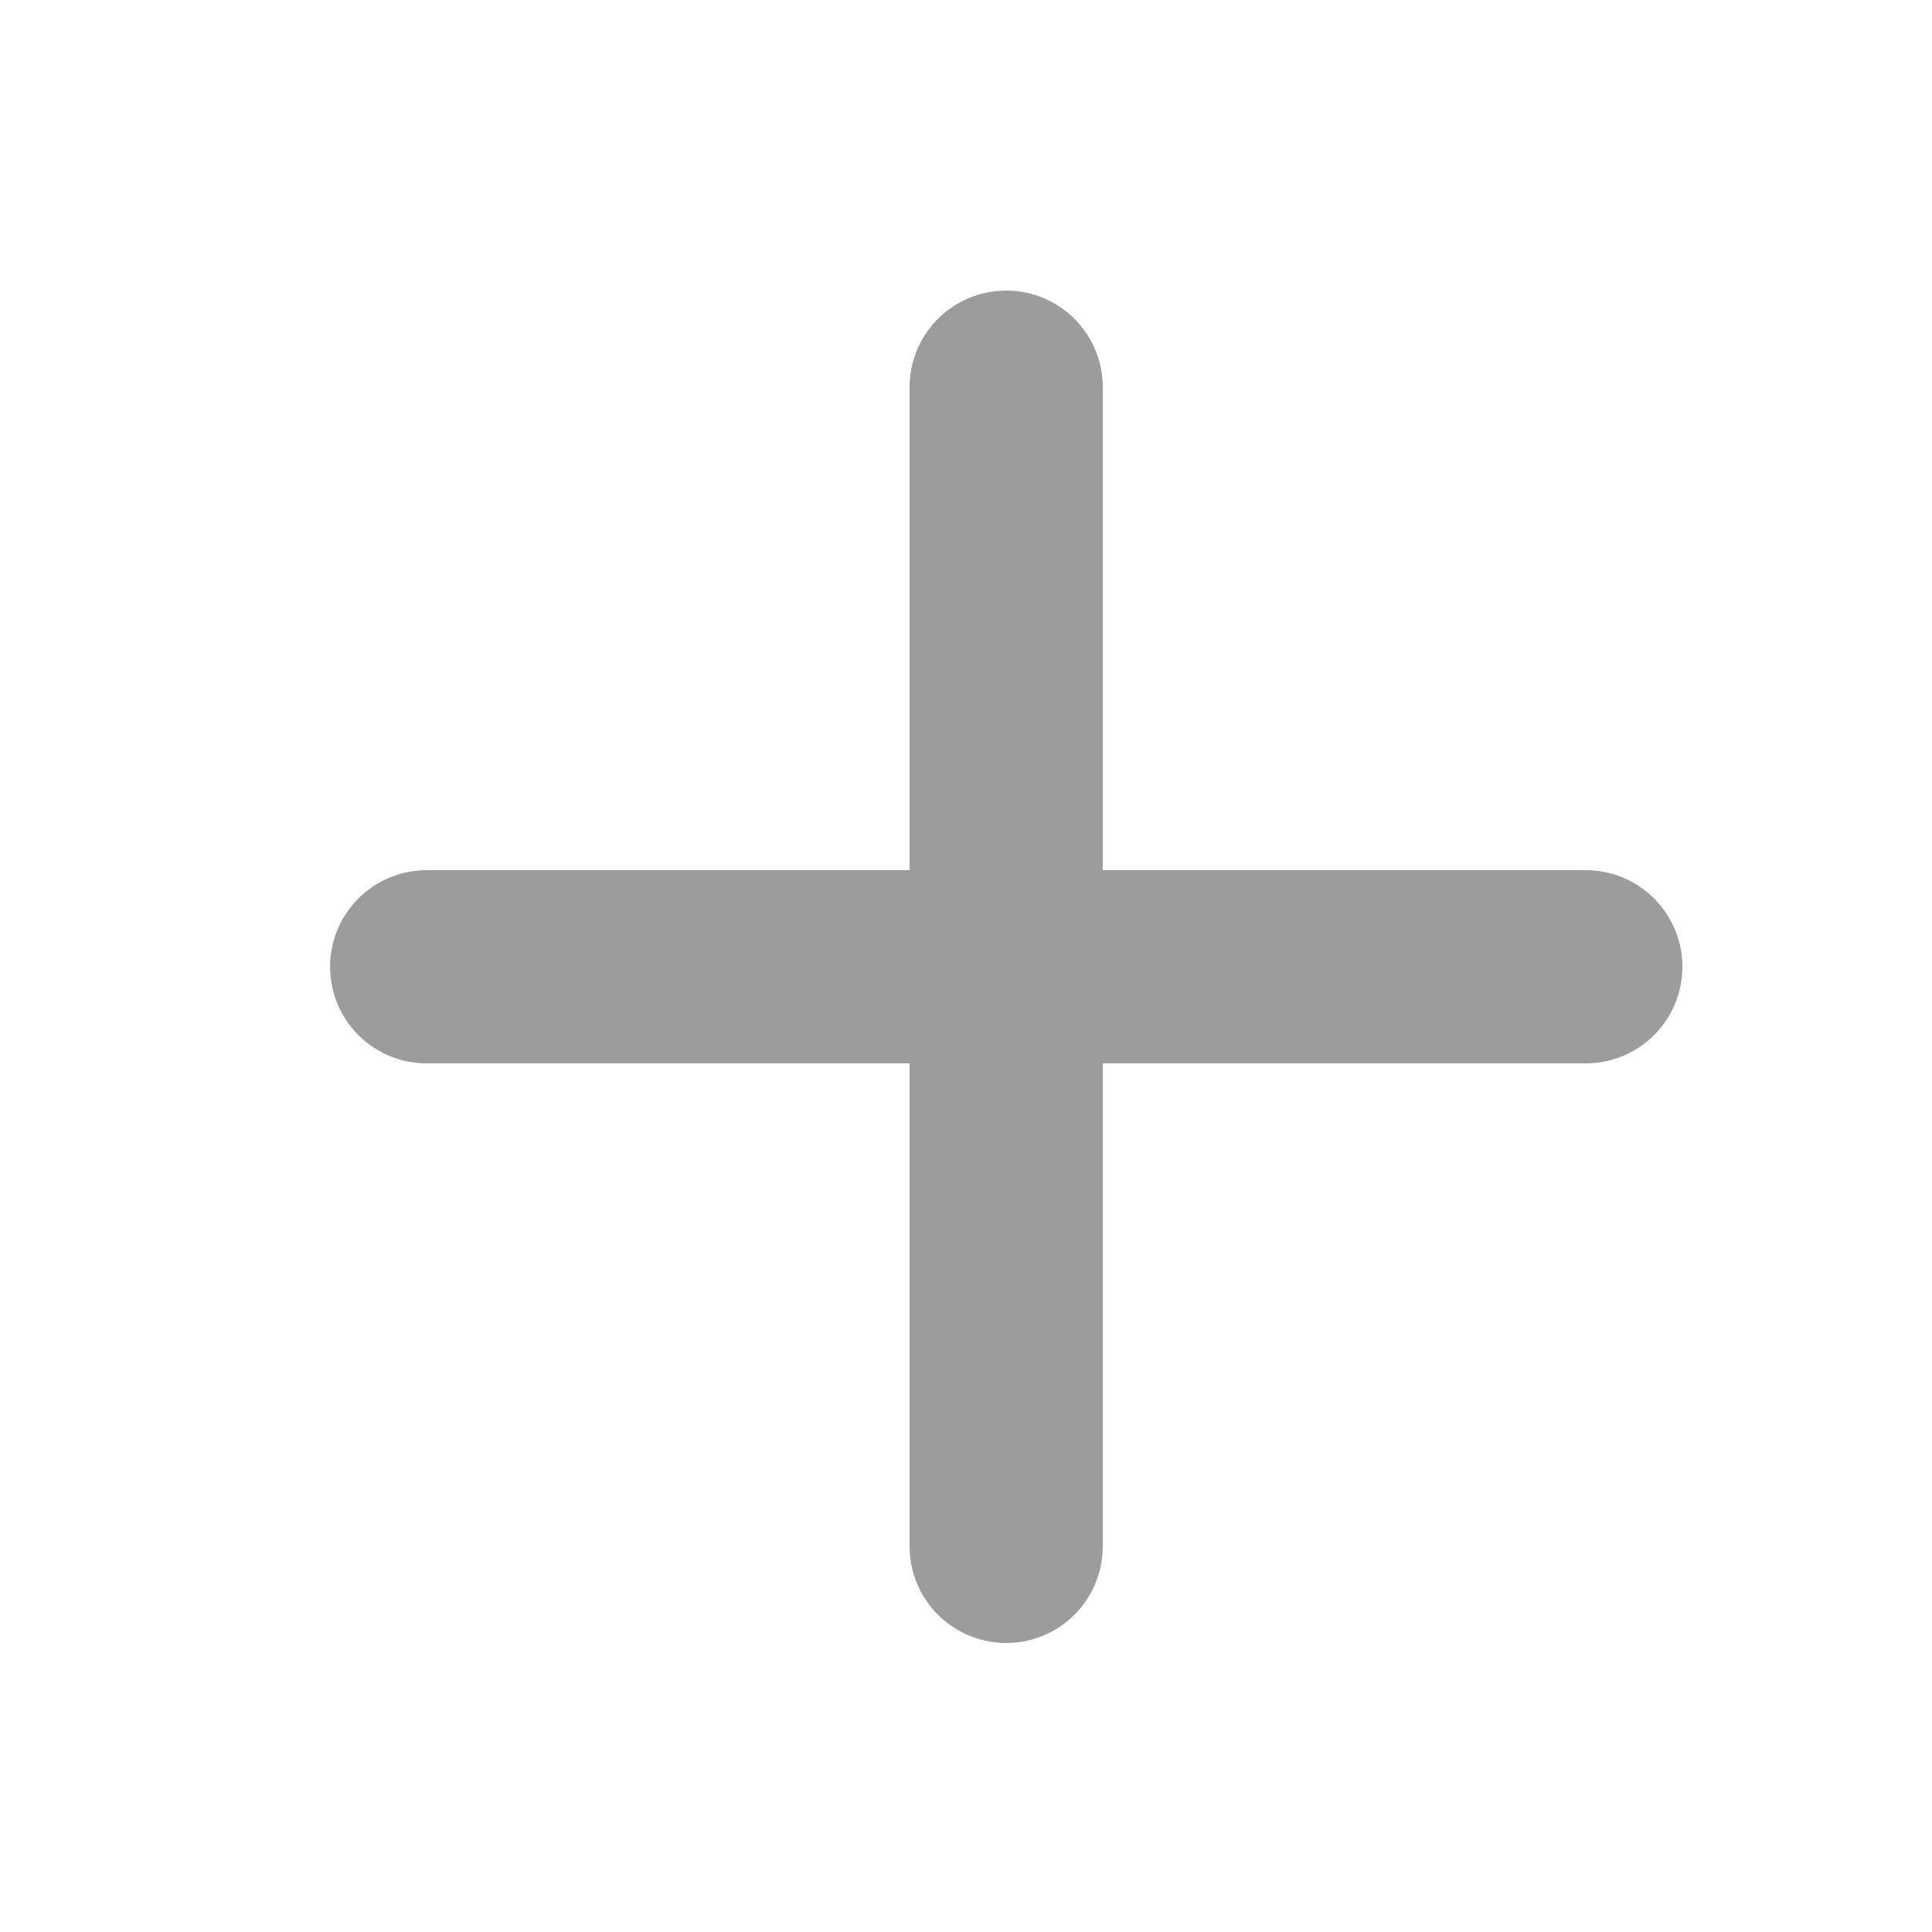
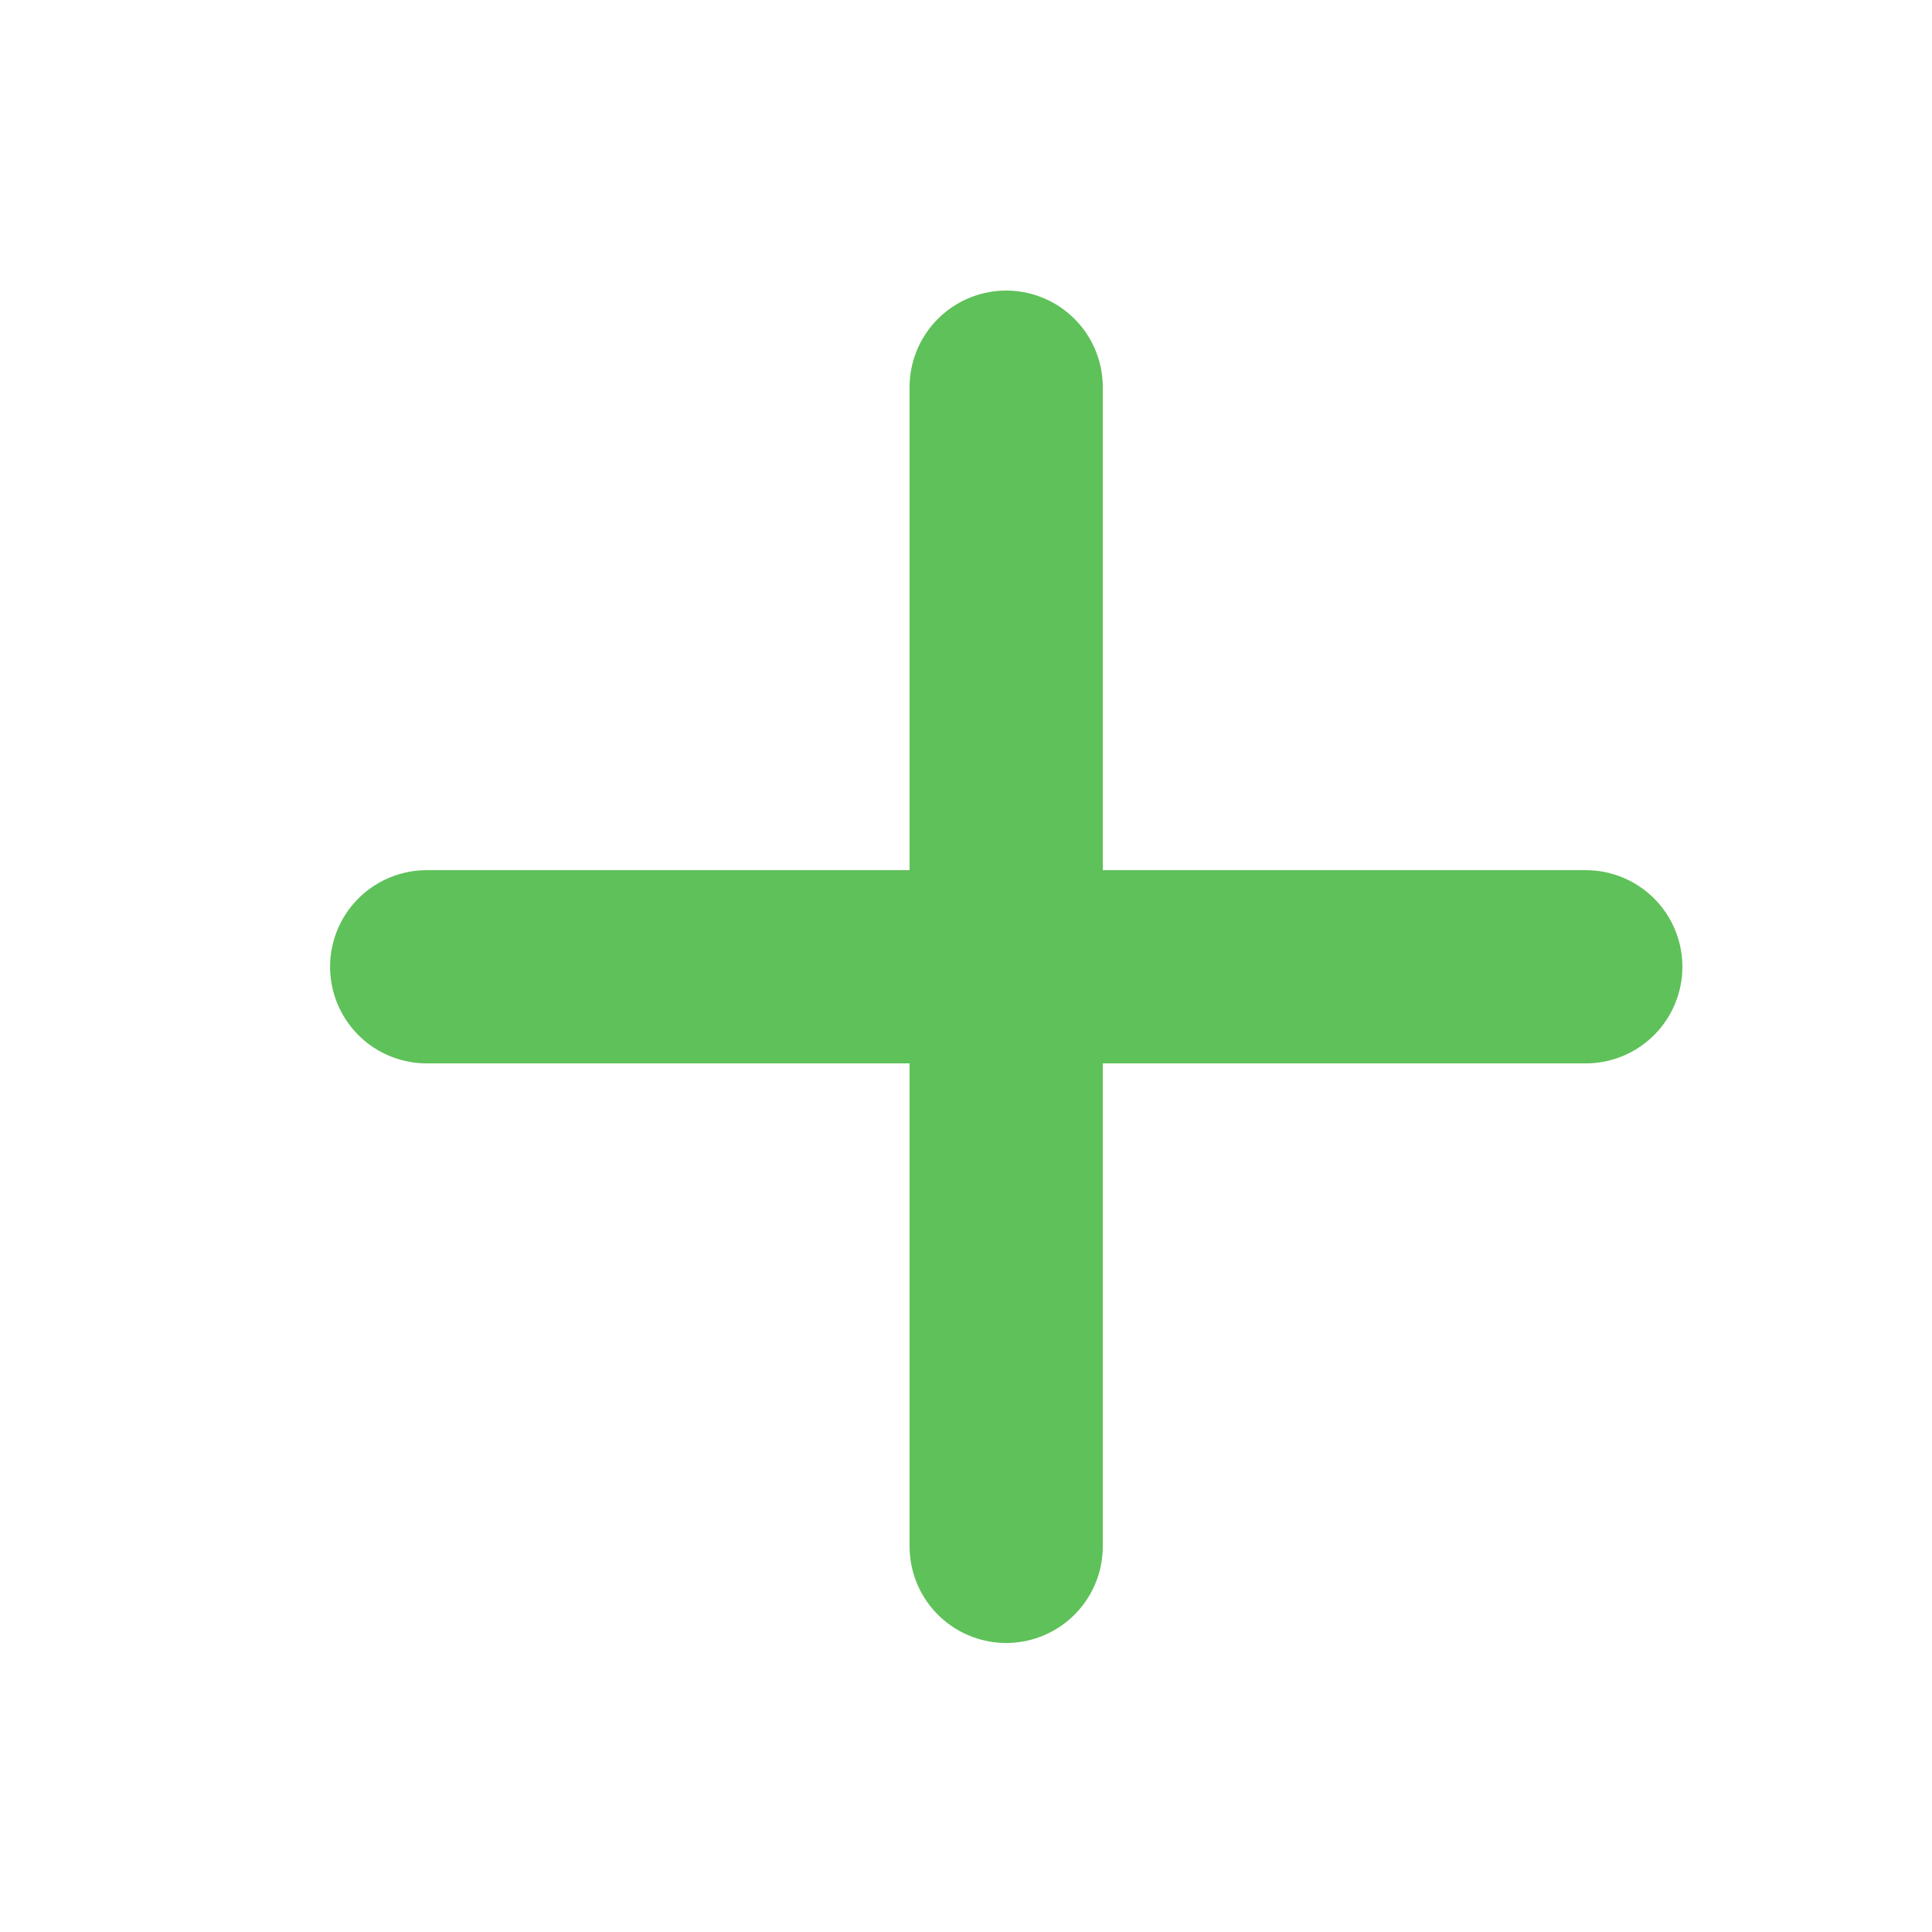
<svg xmlns="http://www.w3.org/2000/svg" width="20" height="20" viewBox="0 0 20 20" fill="none">
-   <path d="M10.416 4.008V10.008M10.416 10.008V16.008M10.416 10.008H16.416M10.416 10.008H4.417" stroke="#9C9C9C" stroke-width="2" stroke-linecap="round" stroke-linejoin="round" />
+   <path d="M10.416 4.008V10.008M10.416 10.008V16.008M10.416 10.008H16.416M10.416 10.008H4.417" stroke="#5EC159" stroke-width="2" stroke-linecap="round" stroke-linejoin="round" />
</svg>
